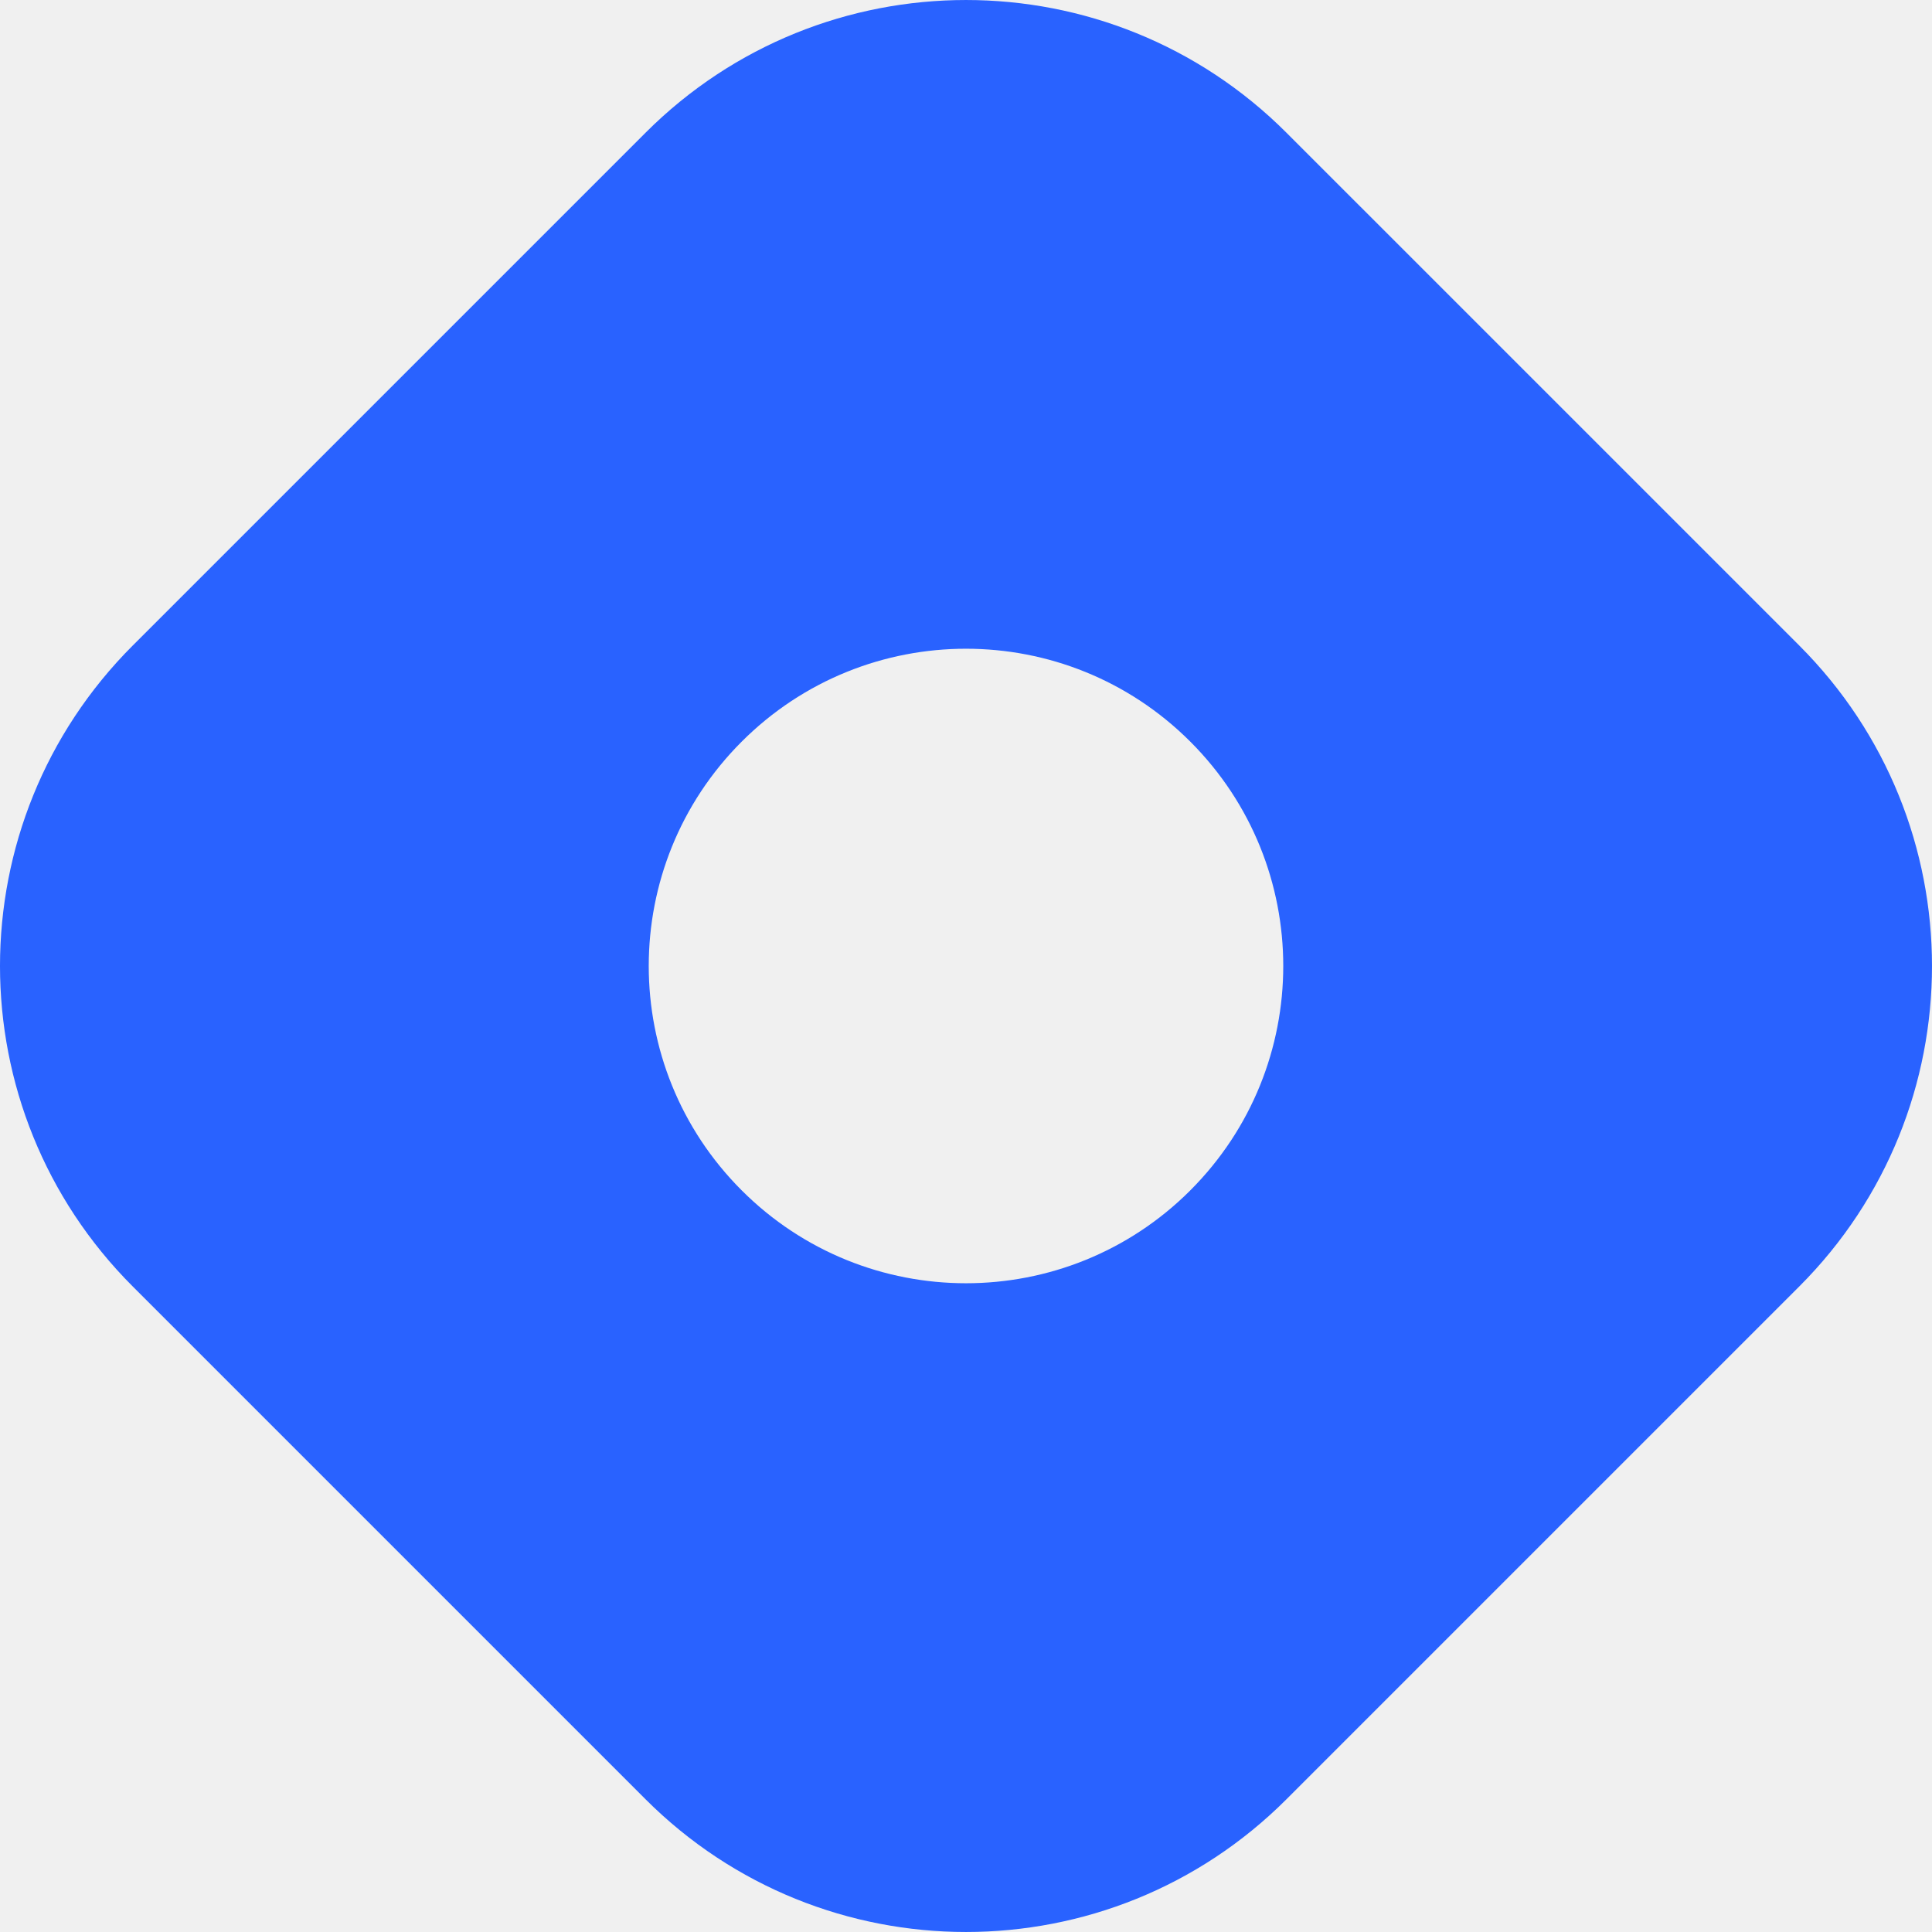
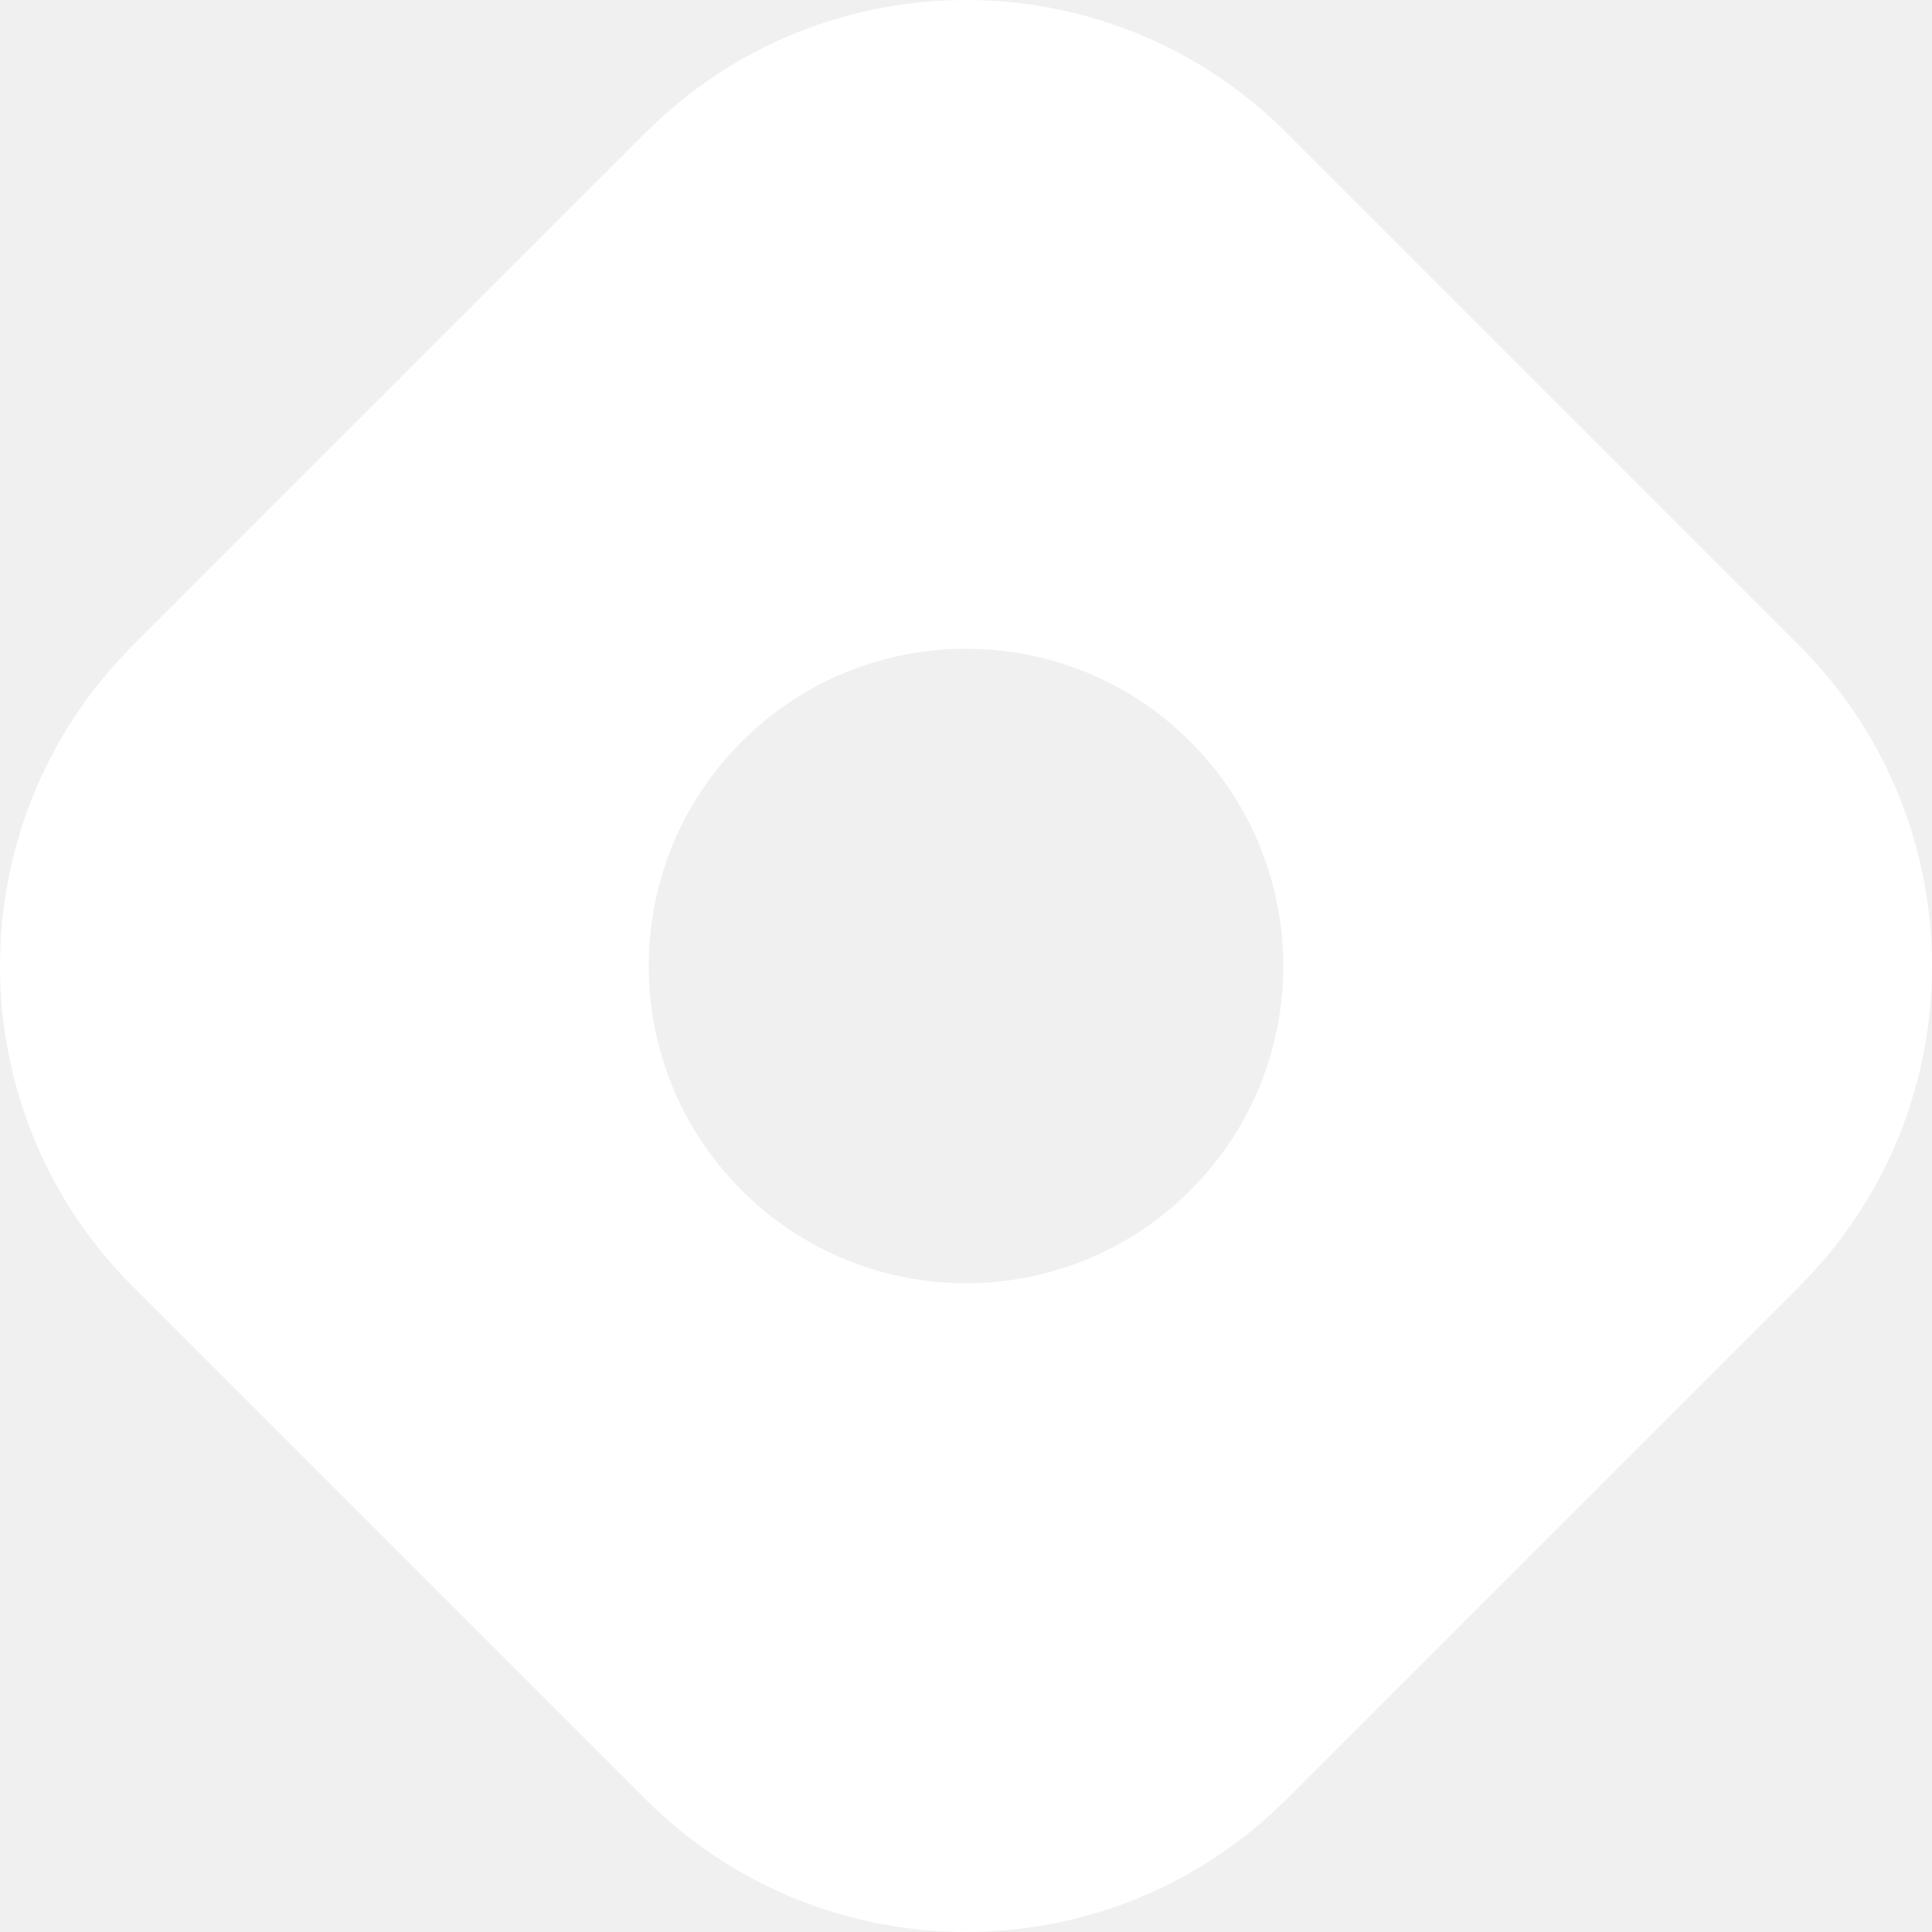
<svg xmlns="http://www.w3.org/2000/svg" width="800px" height="800px" viewBox="0 0 256 256" version="1.1">
  <g fill-rule="evenodd">
-     <path d="M17.591,85.533 C-5.864,108.988 -5.864,147.012 17.591,170.465 L85.534,238.409 C108.989,261.862 147.013,261.862 170.466,238.409 L238.41,170.465 C261.863,147.01 261.863,108.986 238.41,85.533 L170.466,17.59 C147.011,-5.862 108.987,-5.862 85.534,17.59 L17.591,85.533 Z M157.725,157.726 C174.143,141.307 174.143,114.69 157.725,98.274 C141.308,81.855 114.691,81.855 98.275,98.274 C81.856,114.692 81.856,141.307 98.275,157.726 C114.693,174.142 141.308,174.142 157.727,157.726 L157.725,157.726 Z" fill="#2962FF">
+     <path d="M17.591,85.533 C-5.864,108.988 -5.864,147.012 17.591,170.465 L85.534,238.409 C108.989,261.862 147.013,261.862 170.466,238.409 L238.41,170.465 C261.863,147.01 261.863,108.986 238.41,85.533 L170.466,17.59 C147.011,-5.862 108.987,-5.862 85.534,17.59 L17.591,85.533 Z M157.725,157.726 C174.143,141.307 174.143,114.69 157.725,98.274 C141.308,81.855 114.691,81.855 98.275,98.274 C81.856,114.692 81.856,141.307 98.275,157.726 C114.693,174.142 141.308,174.142 157.727,157.726 L157.725,157.726 Z" fill="#ffffff">

</path>
  </g>
</svg>
